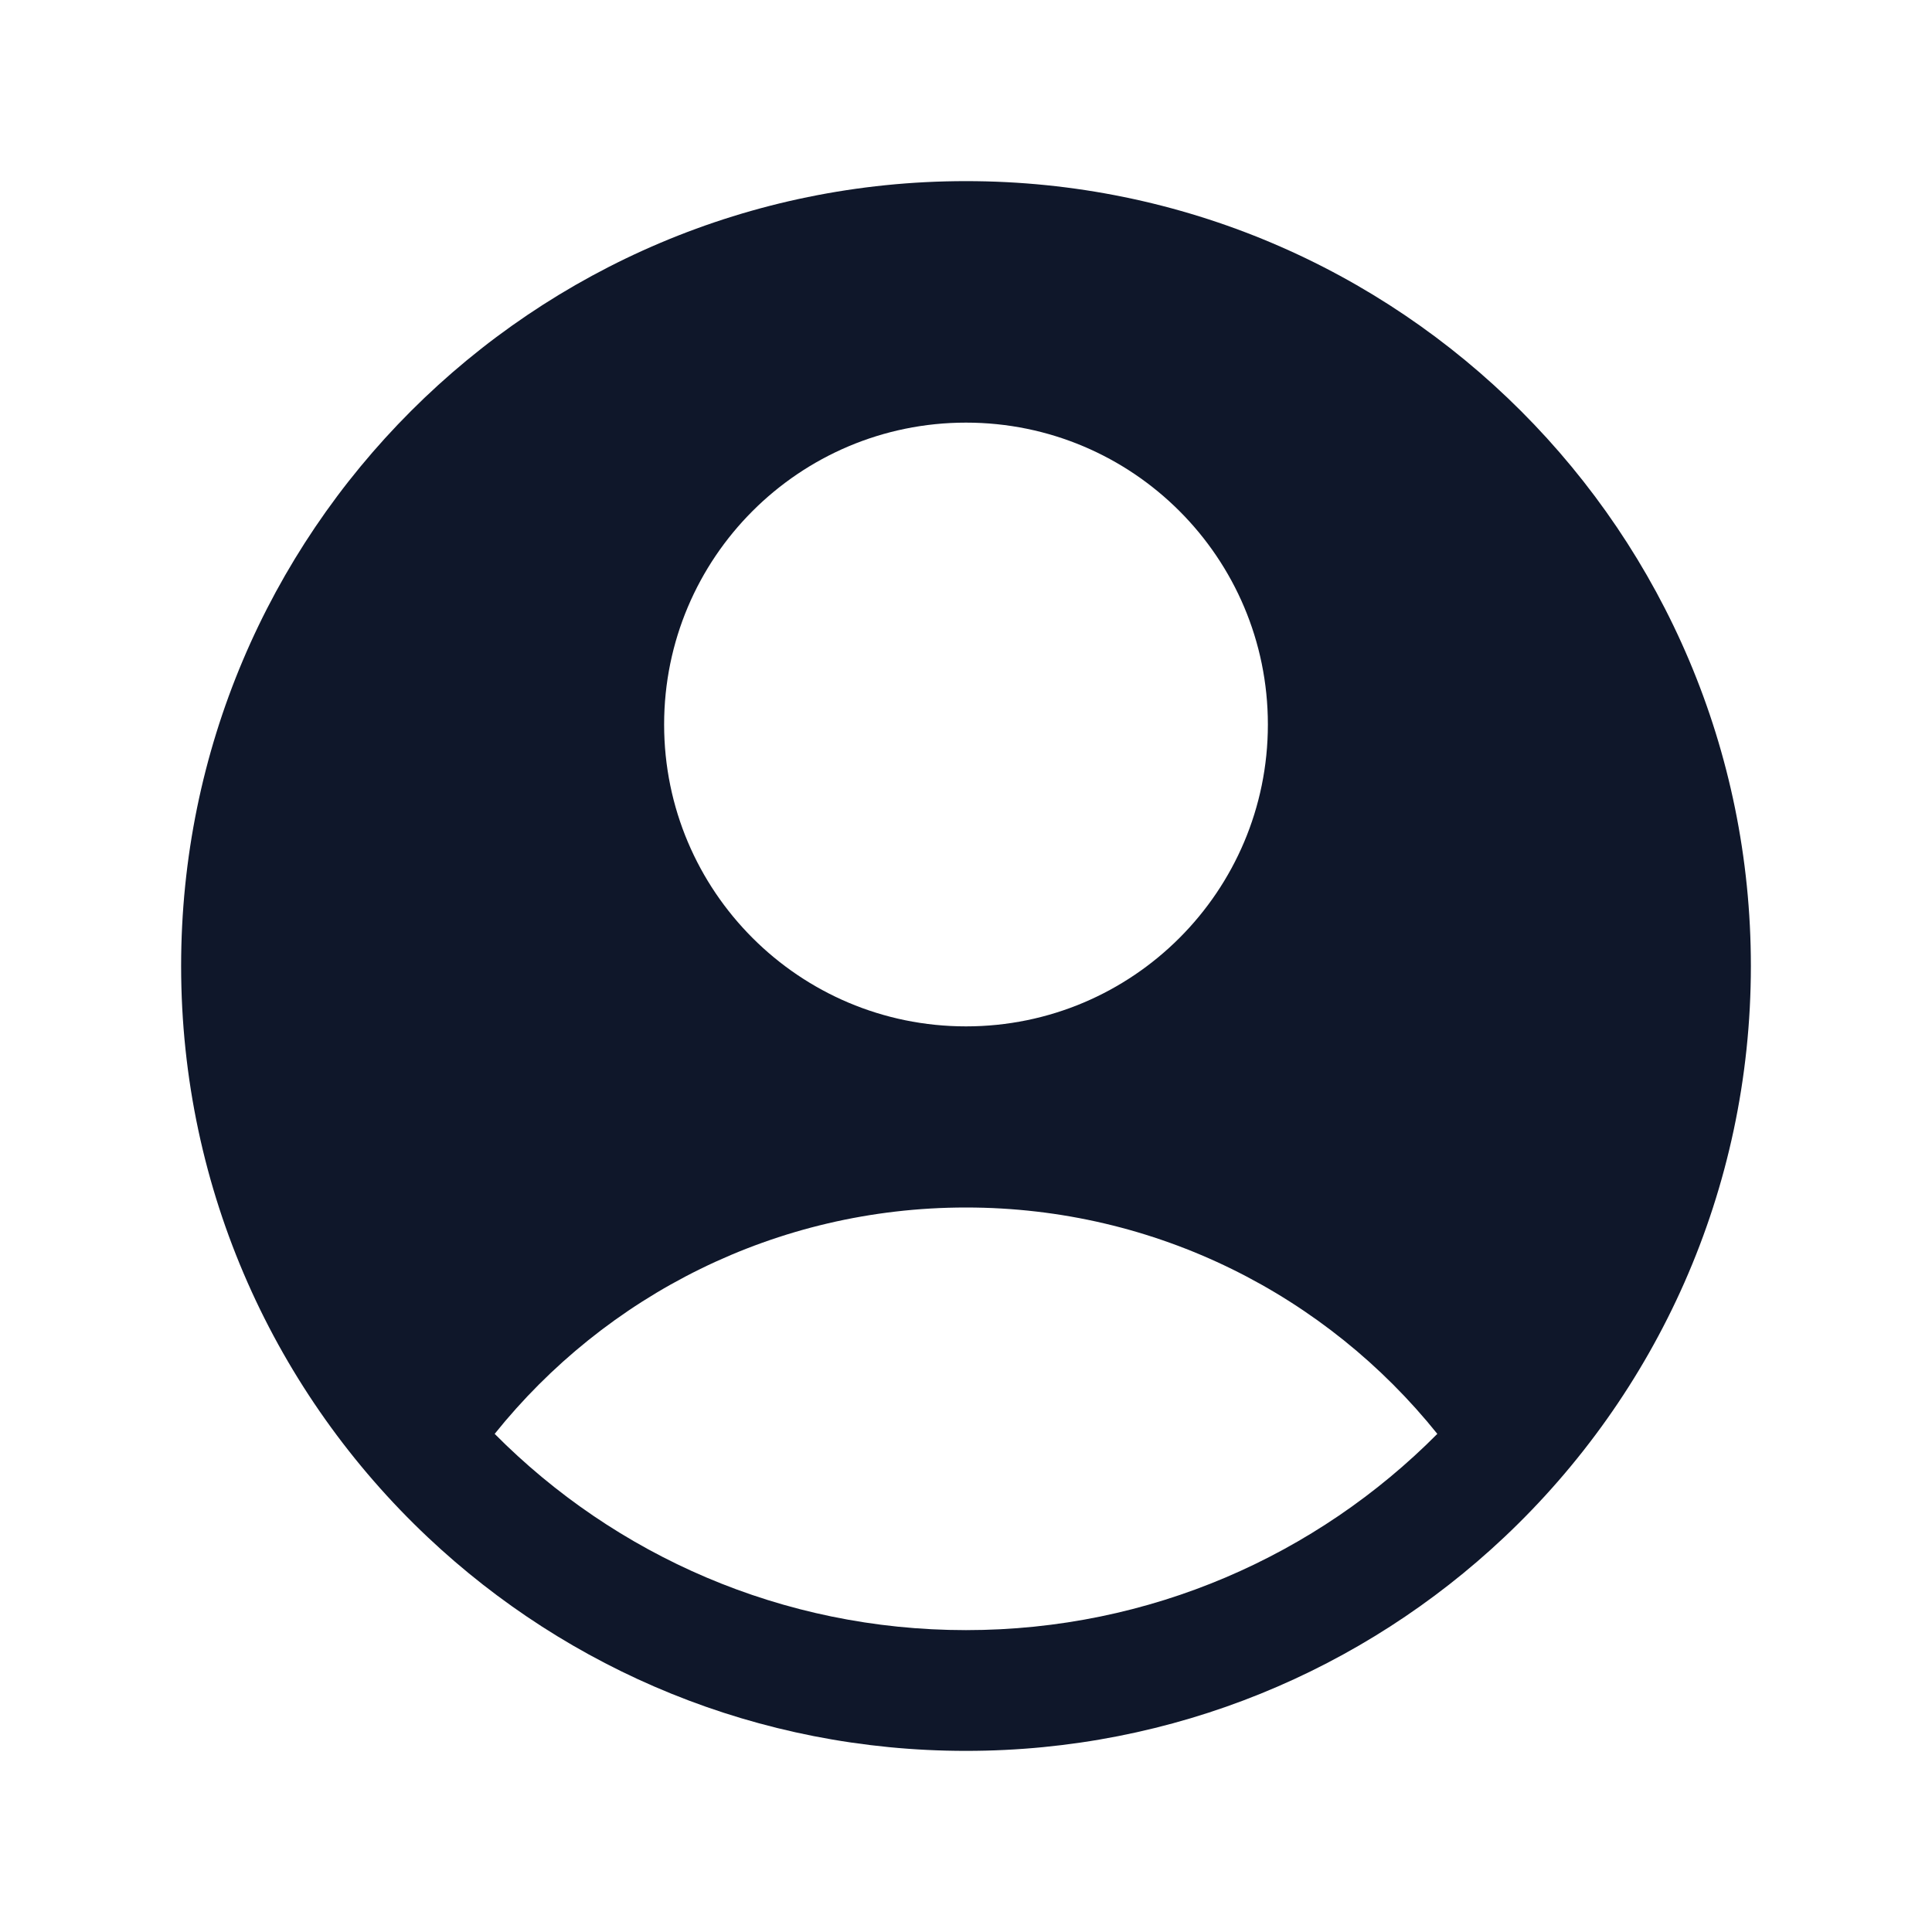
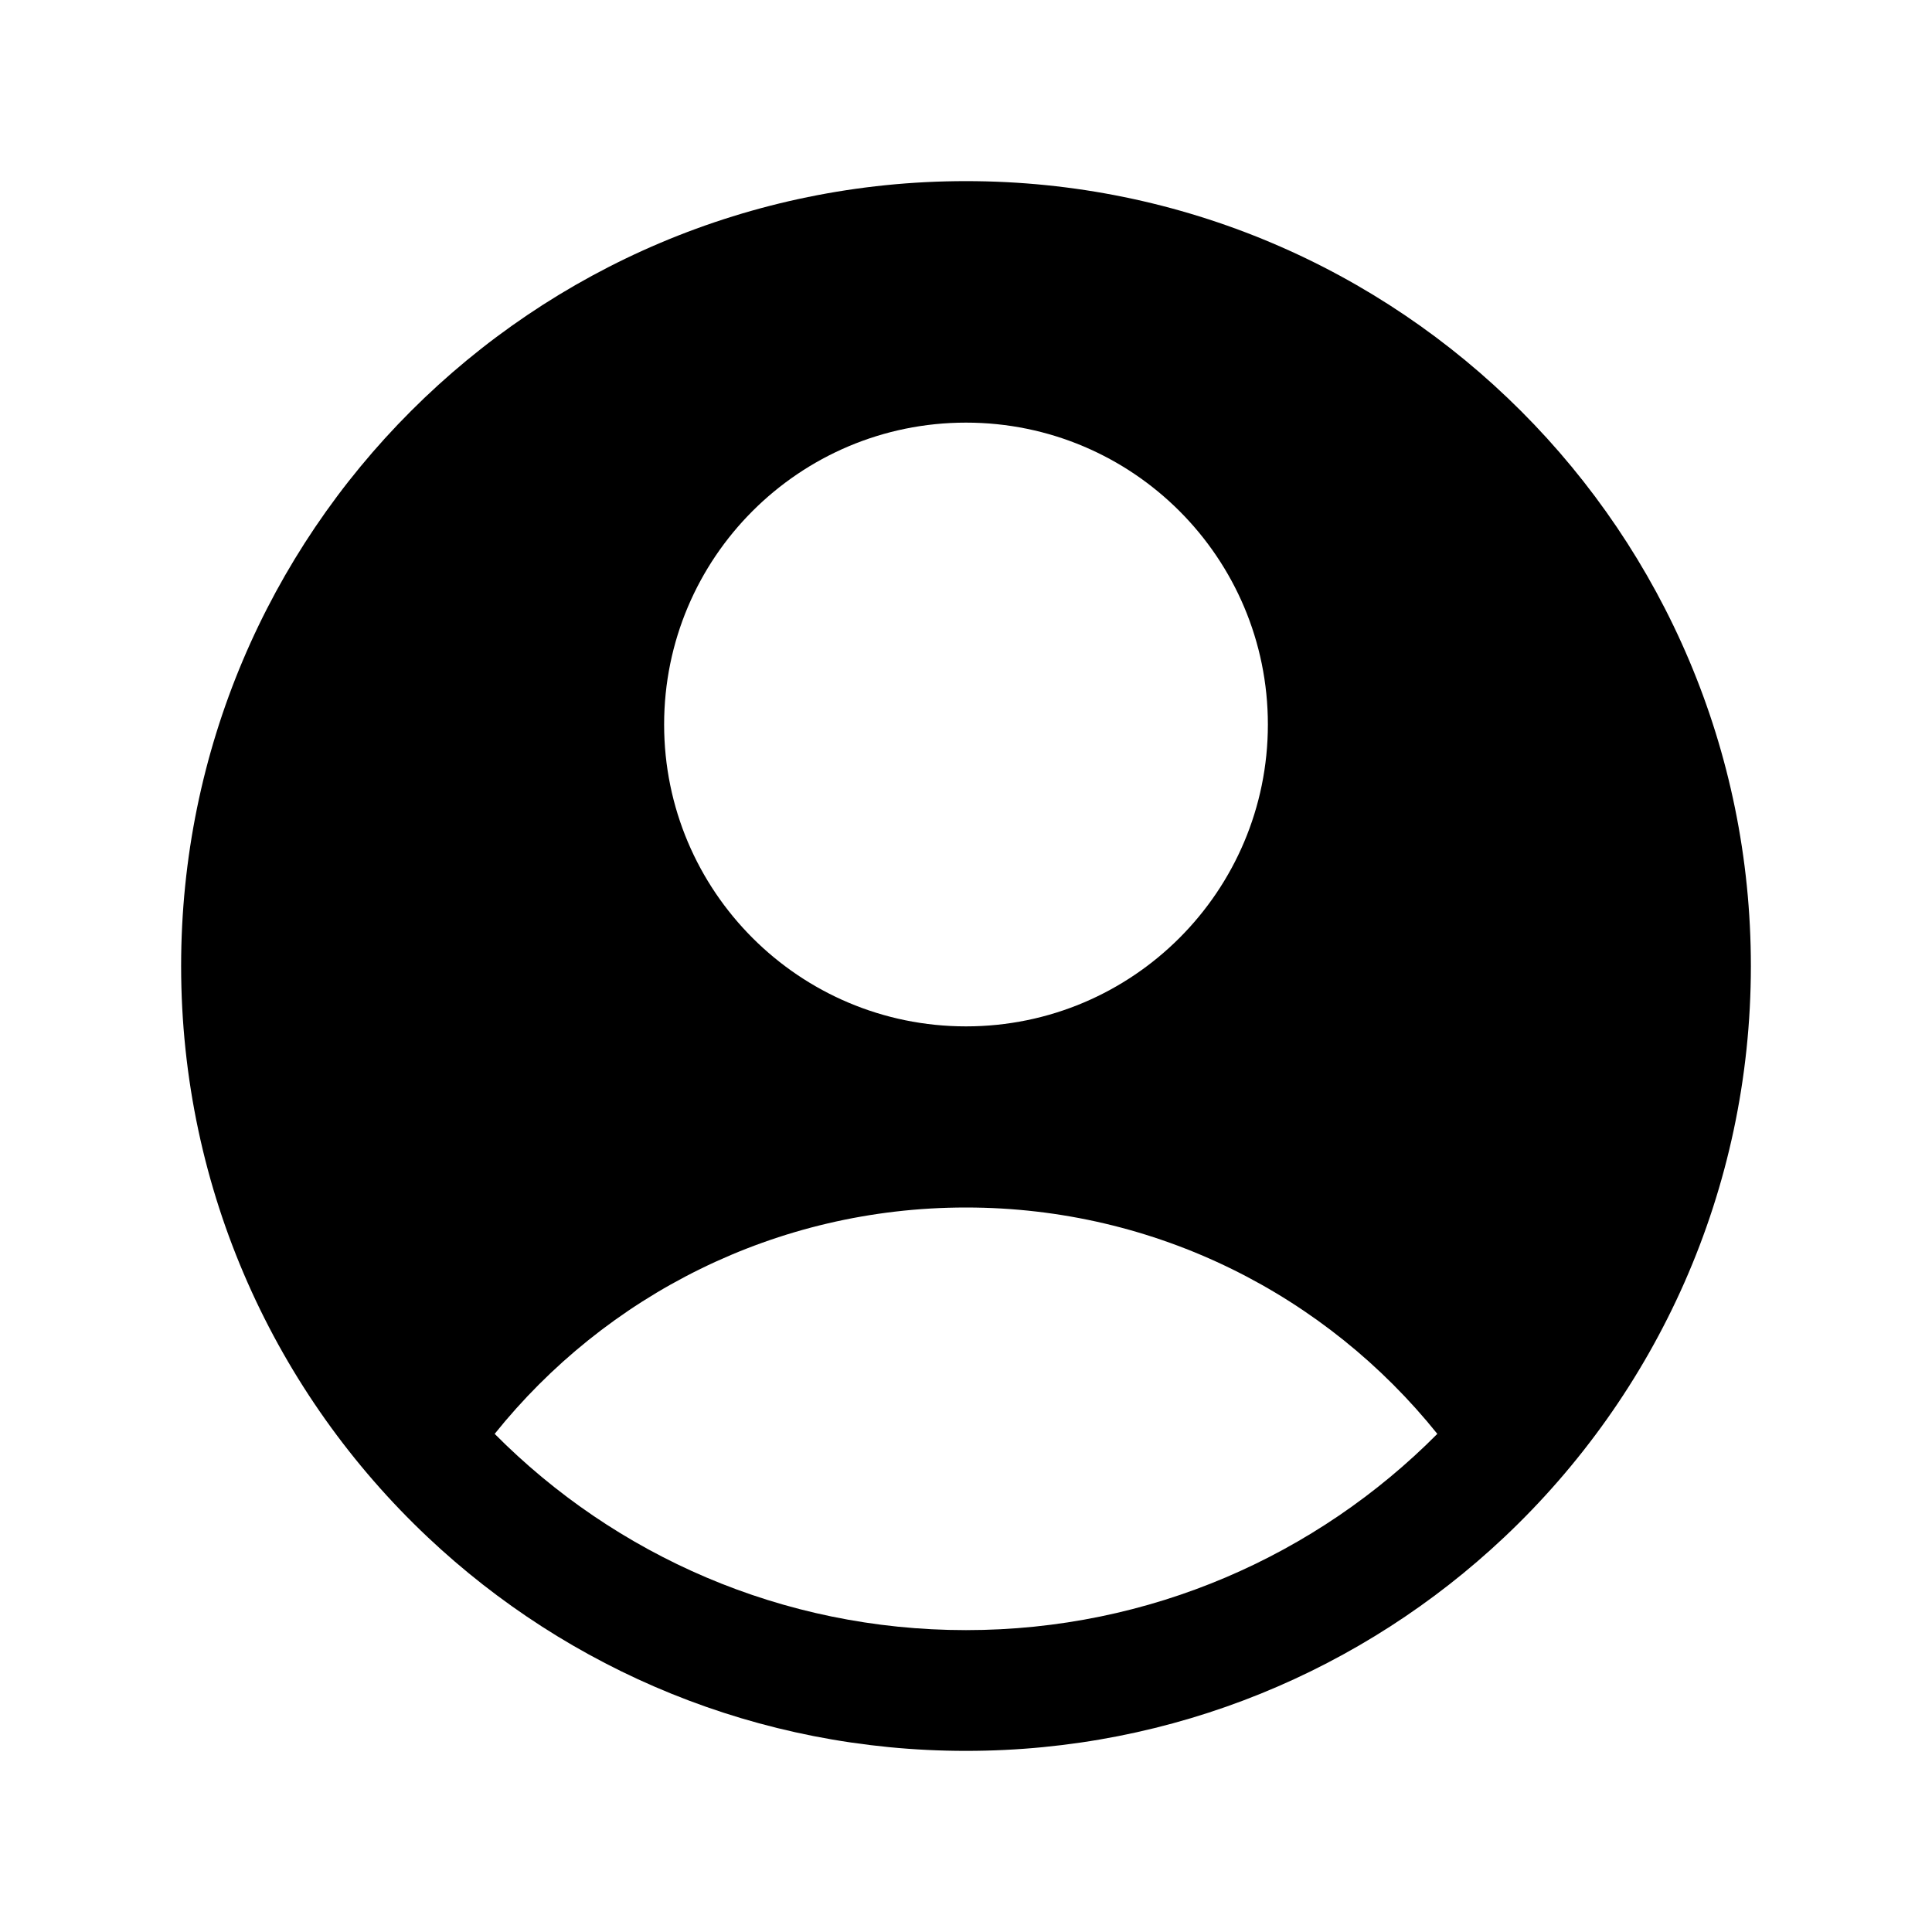
<svg xmlns="http://www.w3.org/2000/svg" width="24" height="24" viewBox="0 0 24 24" fill="none">
-   <path fill-rule="evenodd" clip-rule="evenodd" d="M18.685 19.097C20.572 17.319 21.75 14.797 21.75 12C21.75 6.615 17.385 2.25 12 2.25C6.615 2.25 2.25 6.615 2.25 12C2.25 14.797 3.428 17.319 5.315 19.097C7.06 20.742 9.412 21.75 12 21.75C14.588 21.75 16.94 20.742 18.685 19.097ZM6.145 17.812C7.52 16.098 9.632 15 12 15C14.368 15 16.48 16.098 17.855 17.812C16.36 19.318 14.289 20.25 12 20.25C9.711 20.25 7.64 19.318 6.145 17.812ZM15.75 9C15.75 11.071 14.071 12.75 12 12.75C9.929 12.75 8.25 11.071 8.25 9C8.25 6.929 9.929 5.25 12 5.25C14.071 5.25 15.75 6.929 15.75 9Z" fill="#0F172A" />
+   <path fill-rule="evenodd" clip-rule="evenodd" d="M18.685 19.097C20.572 17.319 21.75 14.797 21.75 12C21.75 6.615 17.385 2.25 12 2.25C6.615 2.25 2.25 6.615 2.25 12C2.25 14.797 3.428 17.319 5.315 19.097C7.06 20.742 9.412 21.75 12 21.75C14.588 21.75 16.94 20.742 18.685 19.097ZM6.145 17.812C7.52 16.098 9.632 15 12 15C14.368 15 16.48 16.098 17.855 17.812C16.36 19.318 14.289 20.25 12 20.25C9.711 20.25 7.64 19.318 6.145 17.812ZM15.75 9C15.75 11.071 14.071 12.75 12 12.75C9.929 12.75 8.25 11.071 8.25 9C8.25 6.929 9.929 5.25 12 5.25C14.071 5.25 15.75 6.929 15.75 9Z" fill="currentColor" />
</svg>
